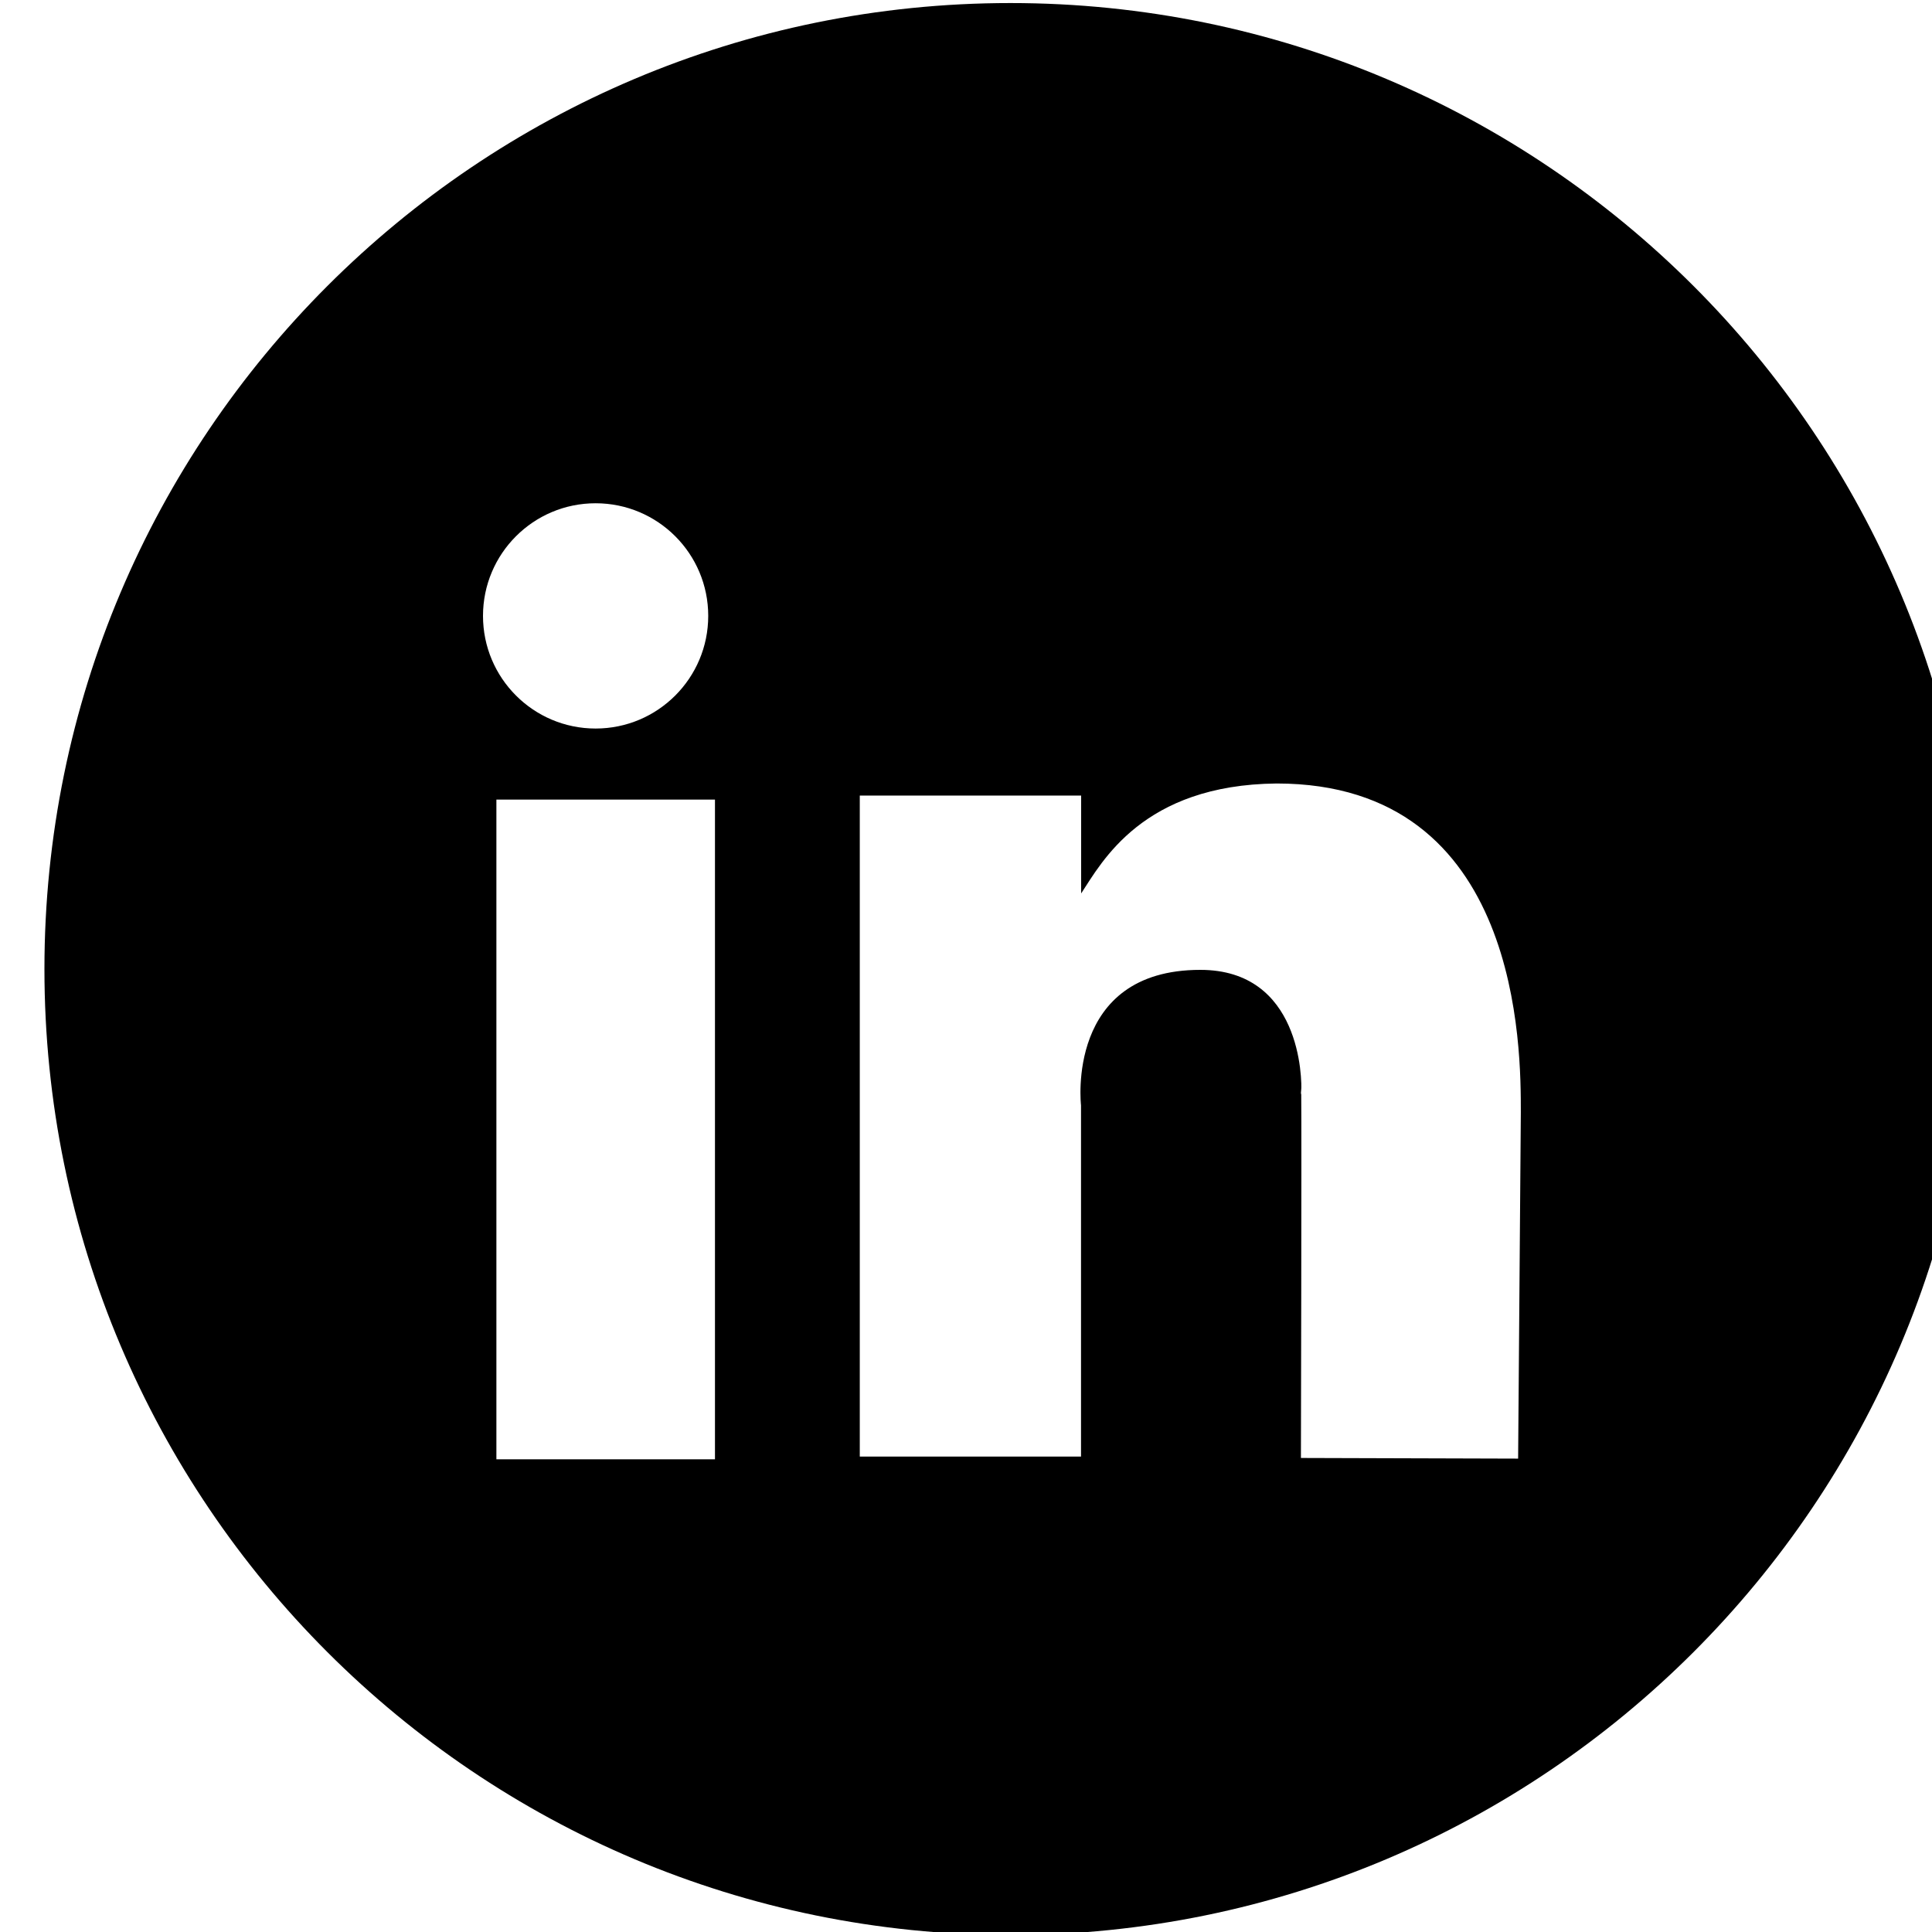
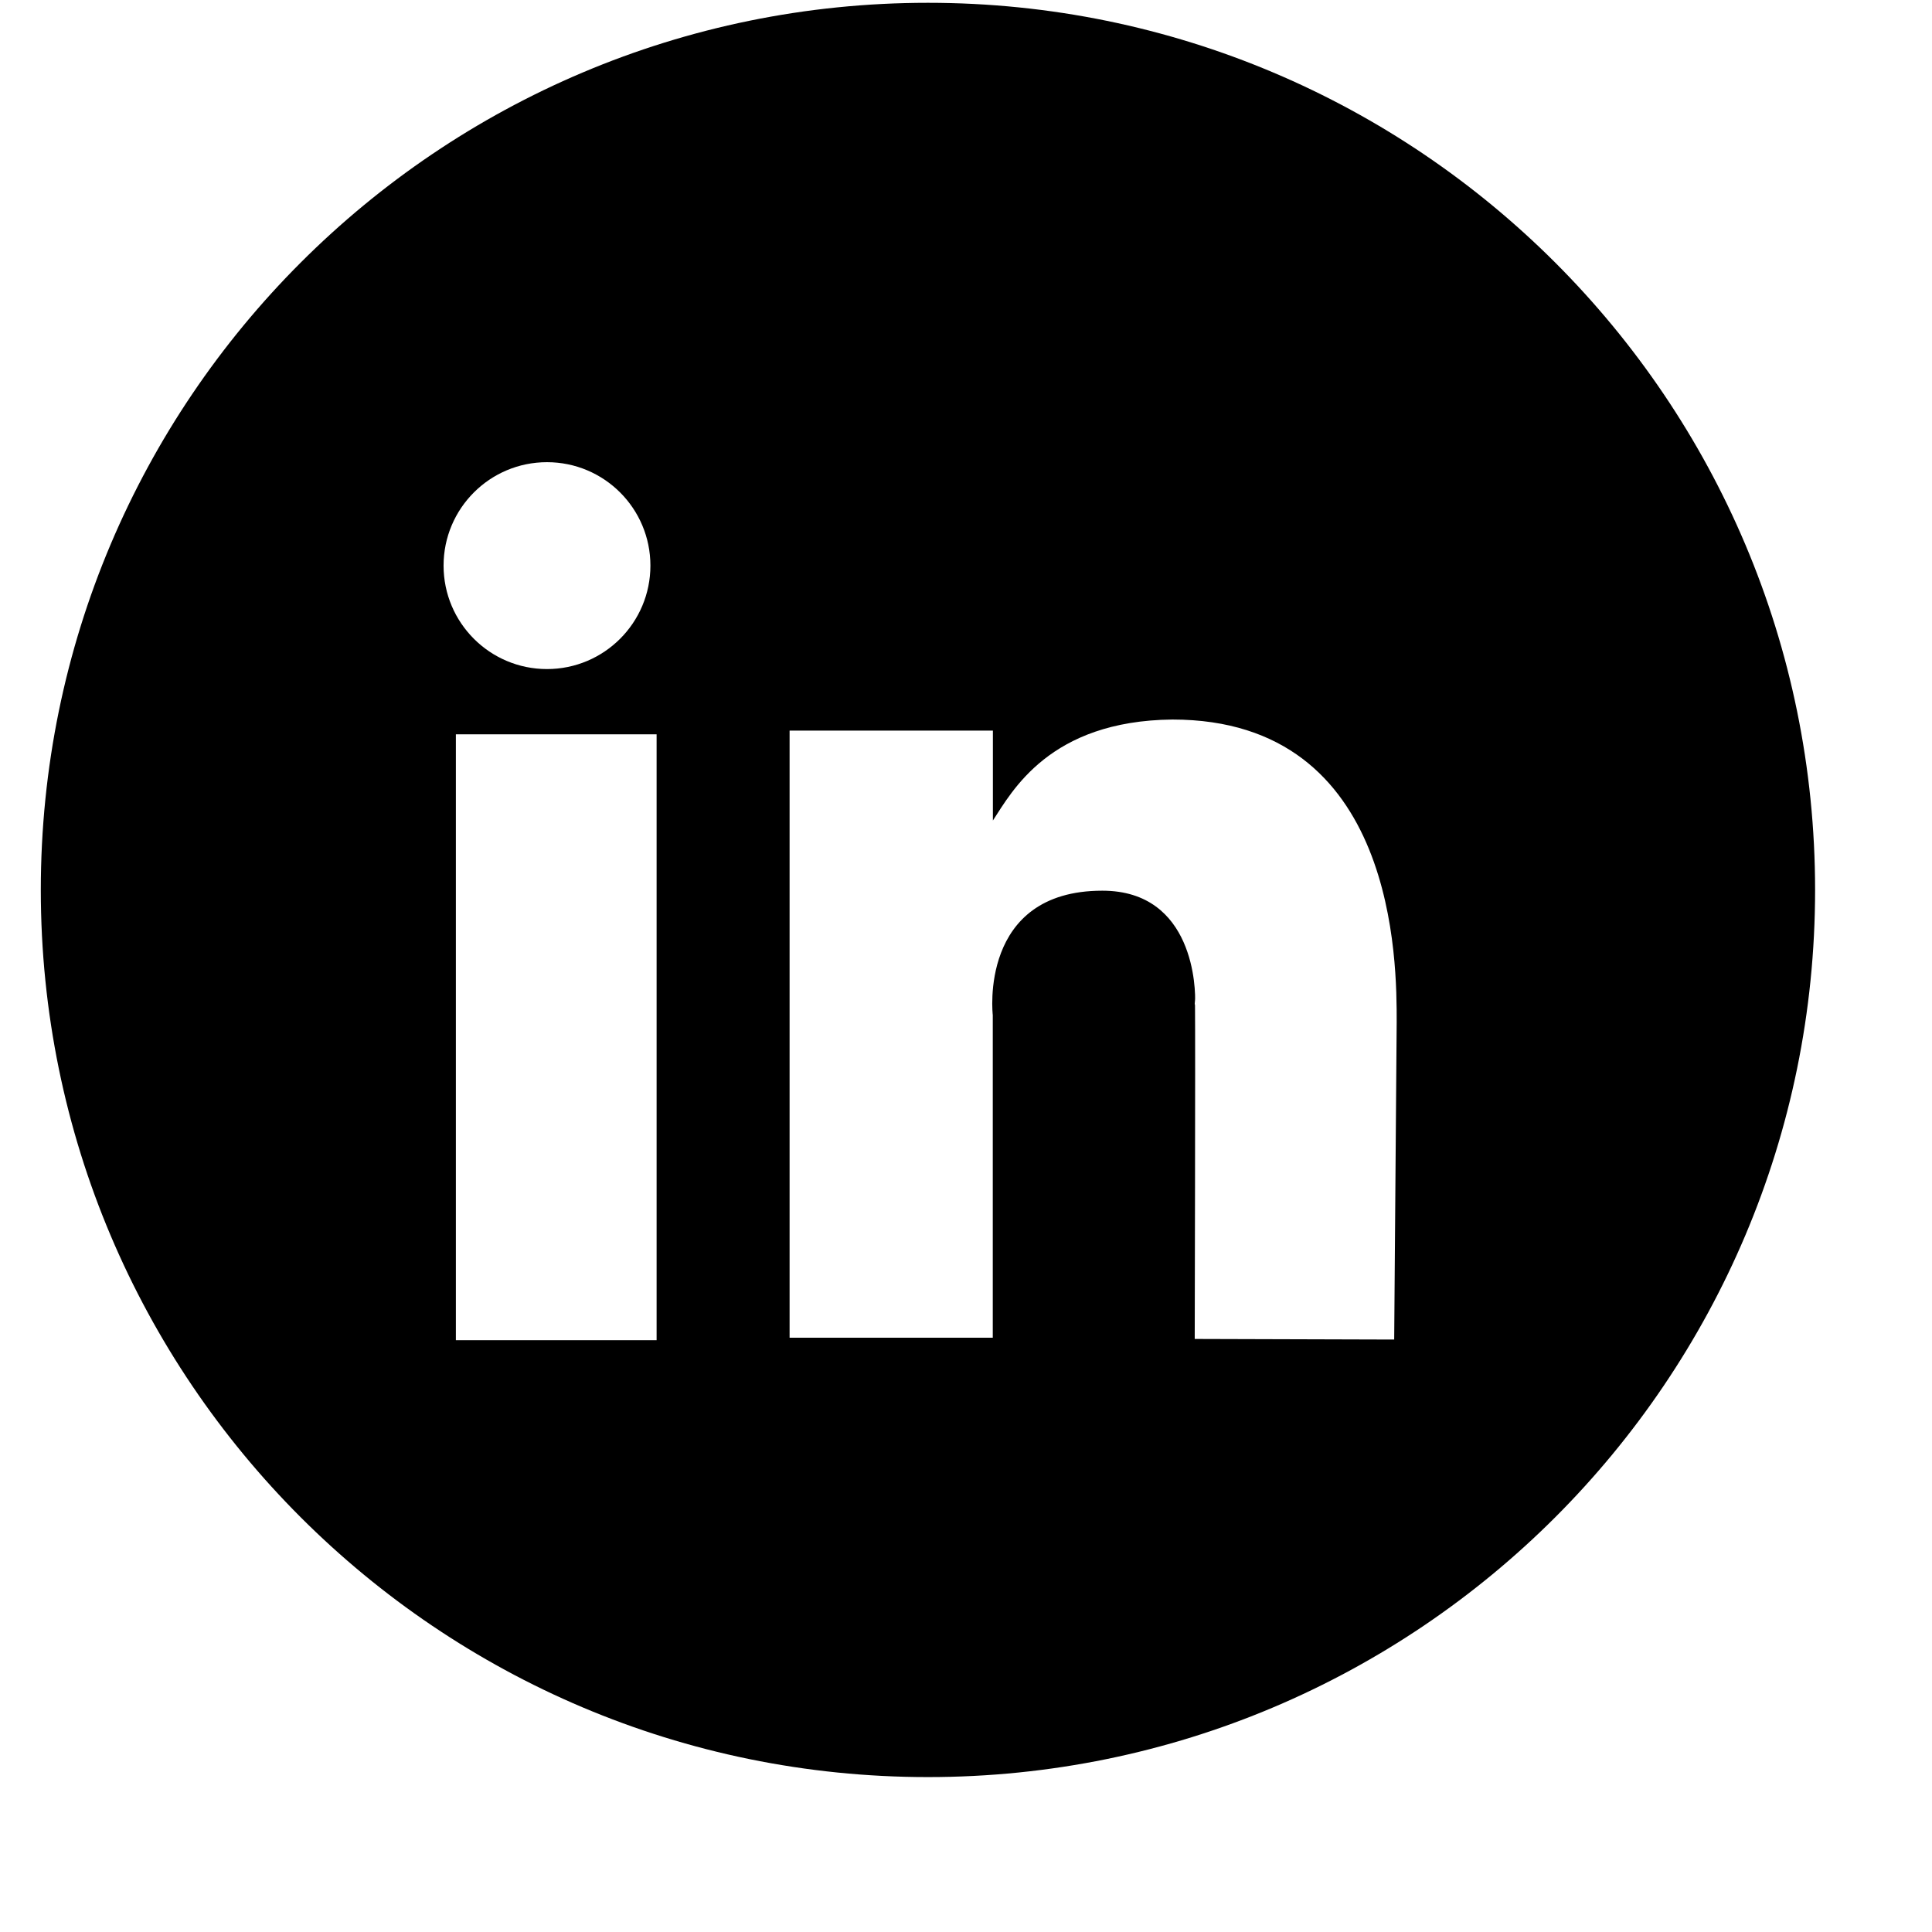
- <svg xmlns="http://www.w3.org/2000/svg" vievBox="0 0 49 49">
+ <svg xmlns="http://www.w3.org/2000/svg" viewBox="0 0 49 49">
  <path d="M23.535,45.071 C11.109,45.071 1.035,34.997 1.035,22.571 C1.035,10.145 11.109,0.071 23.535,0.071 C35.962,0.071 46.035,10.145 46.035,22.571 C46.035,34.997 35.962,45.071 23.535,45.071 ZM13.873,11.722 C12.424,11.722 11.250,12.896 11.250,14.345 C11.250,15.794 12.424,16.969 13.873,16.969 C15.322,16.969 16.496,15.794 16.496,14.345 C16.496,12.896 15.322,11.722 13.873,11.722 ZM16.653,18.624 L11.562,18.624 L11.562,33.990 L16.653,33.990 L16.653,18.624 ZM29.734,18.249 C26.611,18.281 25.666,20.076 25.182,20.810 L25.182,18.530 L20.026,18.530 L20.026,33.927 L25.179,33.927 L25.179,25.745 C25.179,25.745 24.810,22.590 27.958,22.590 C30.292,22.590 30.332,25.110 30.308,25.452 C30.306,25.291 30.304,25.271 30.301,25.464 C30.301,25.508 30.305,25.499 30.308,25.452 C30.319,26.501 30.301,33.959 30.301,33.959 L35.360,33.974 C35.360,33.974 35.423,25.948 35.423,25.916 C35.423,24.464 35.449,18.249 29.734,18.249 Z" />
</svg>
